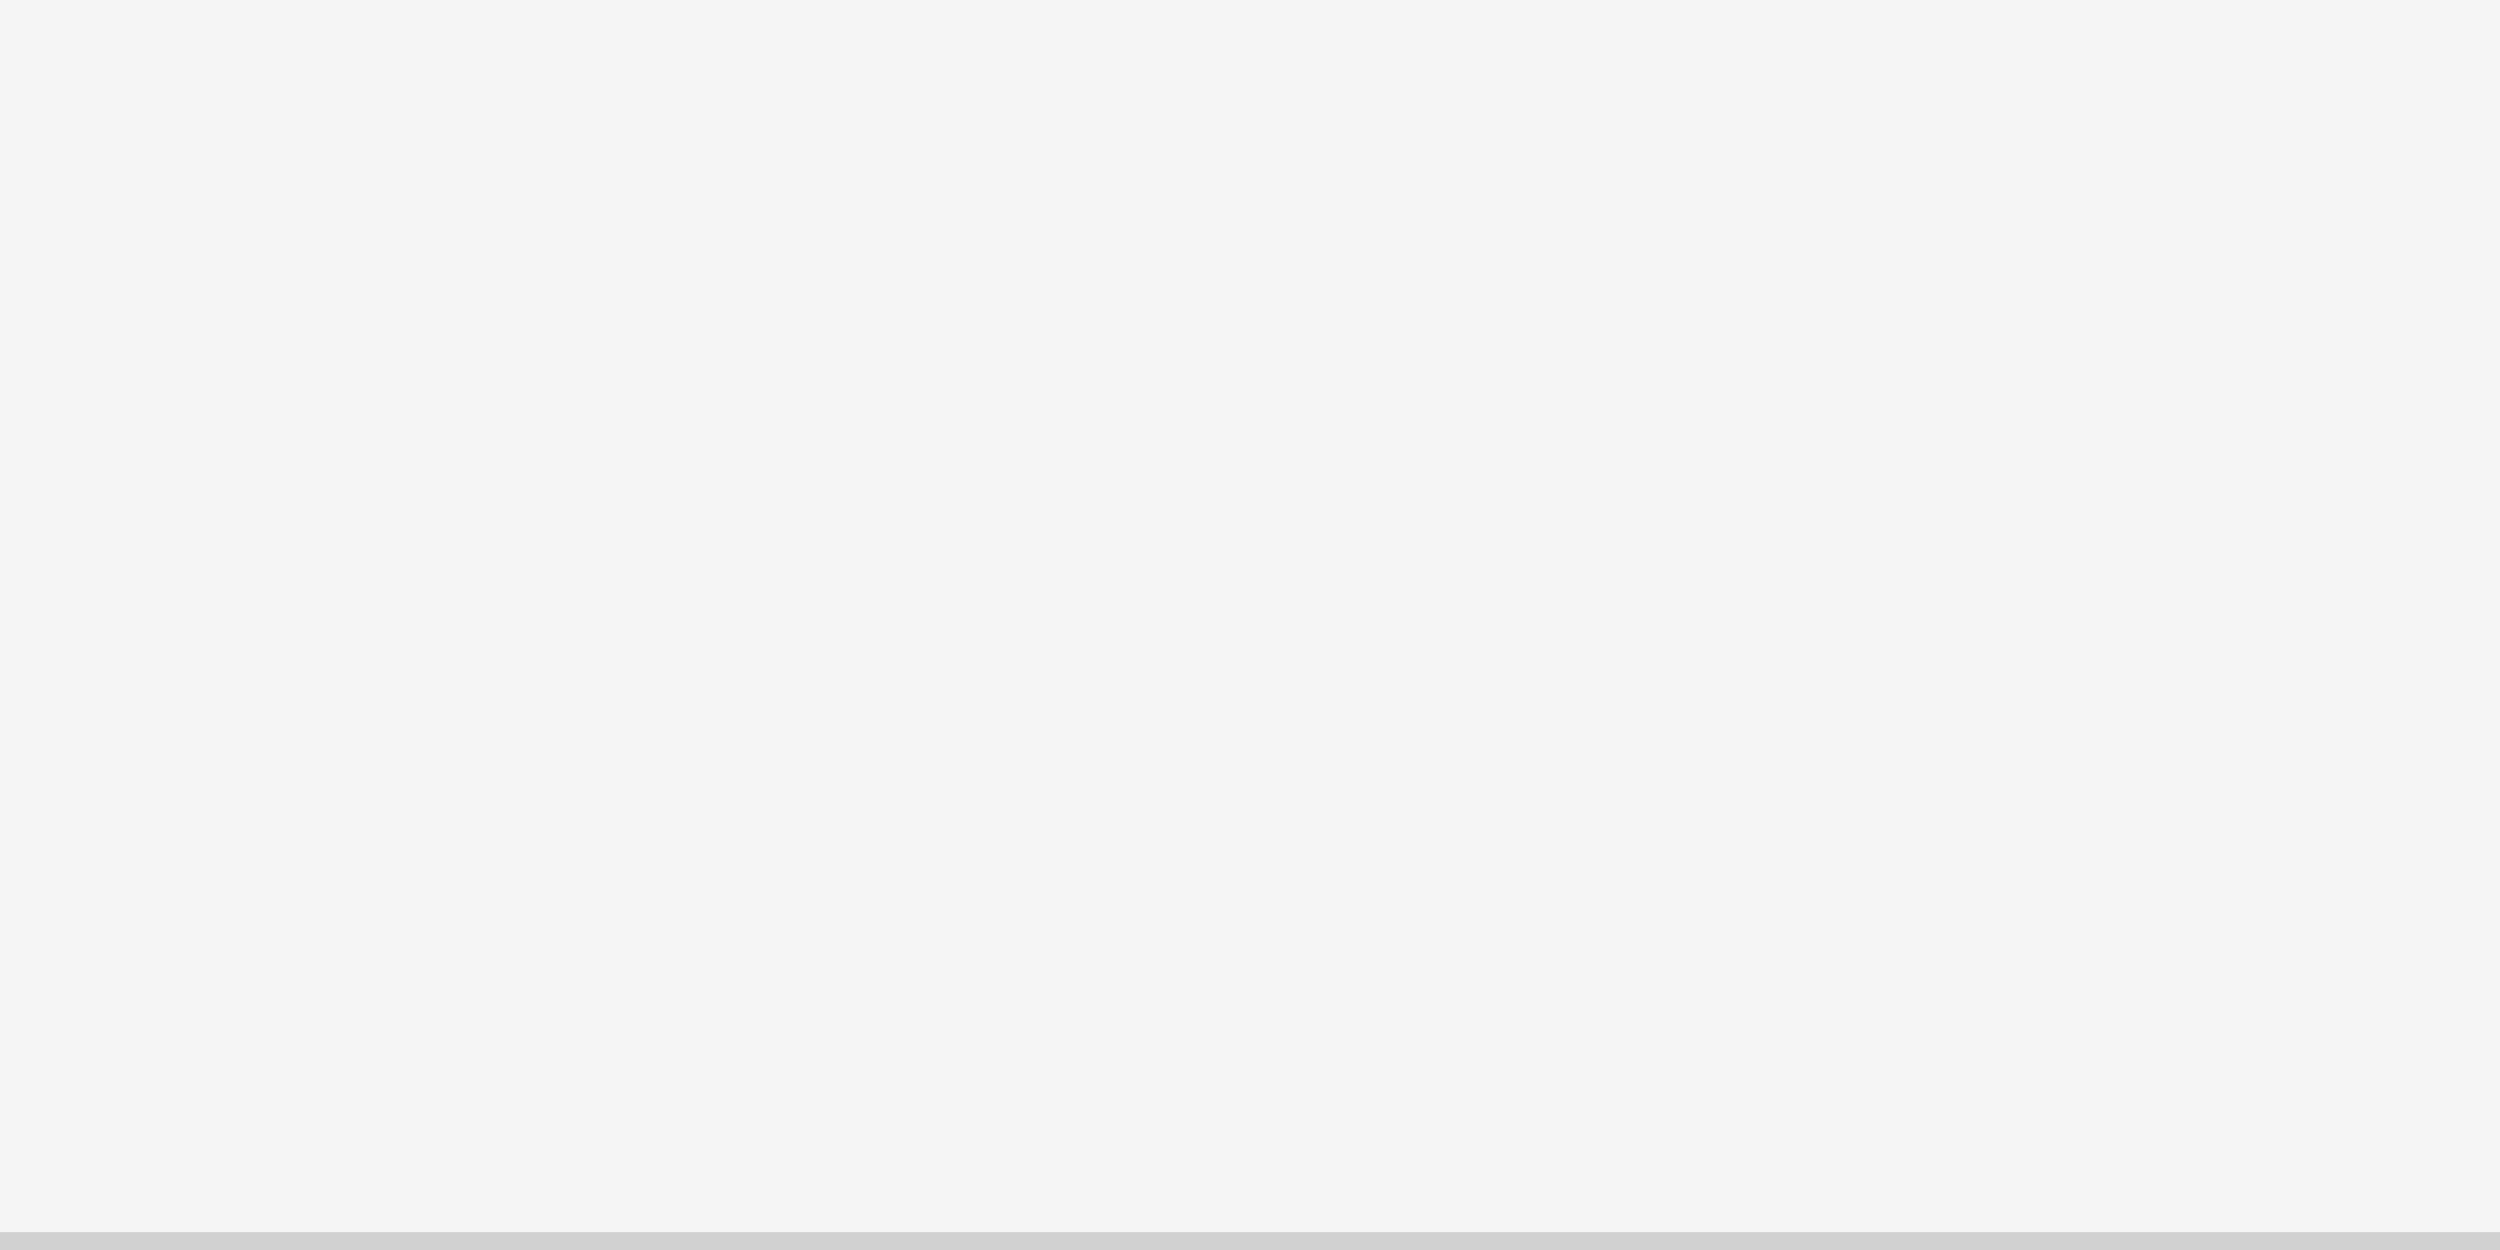
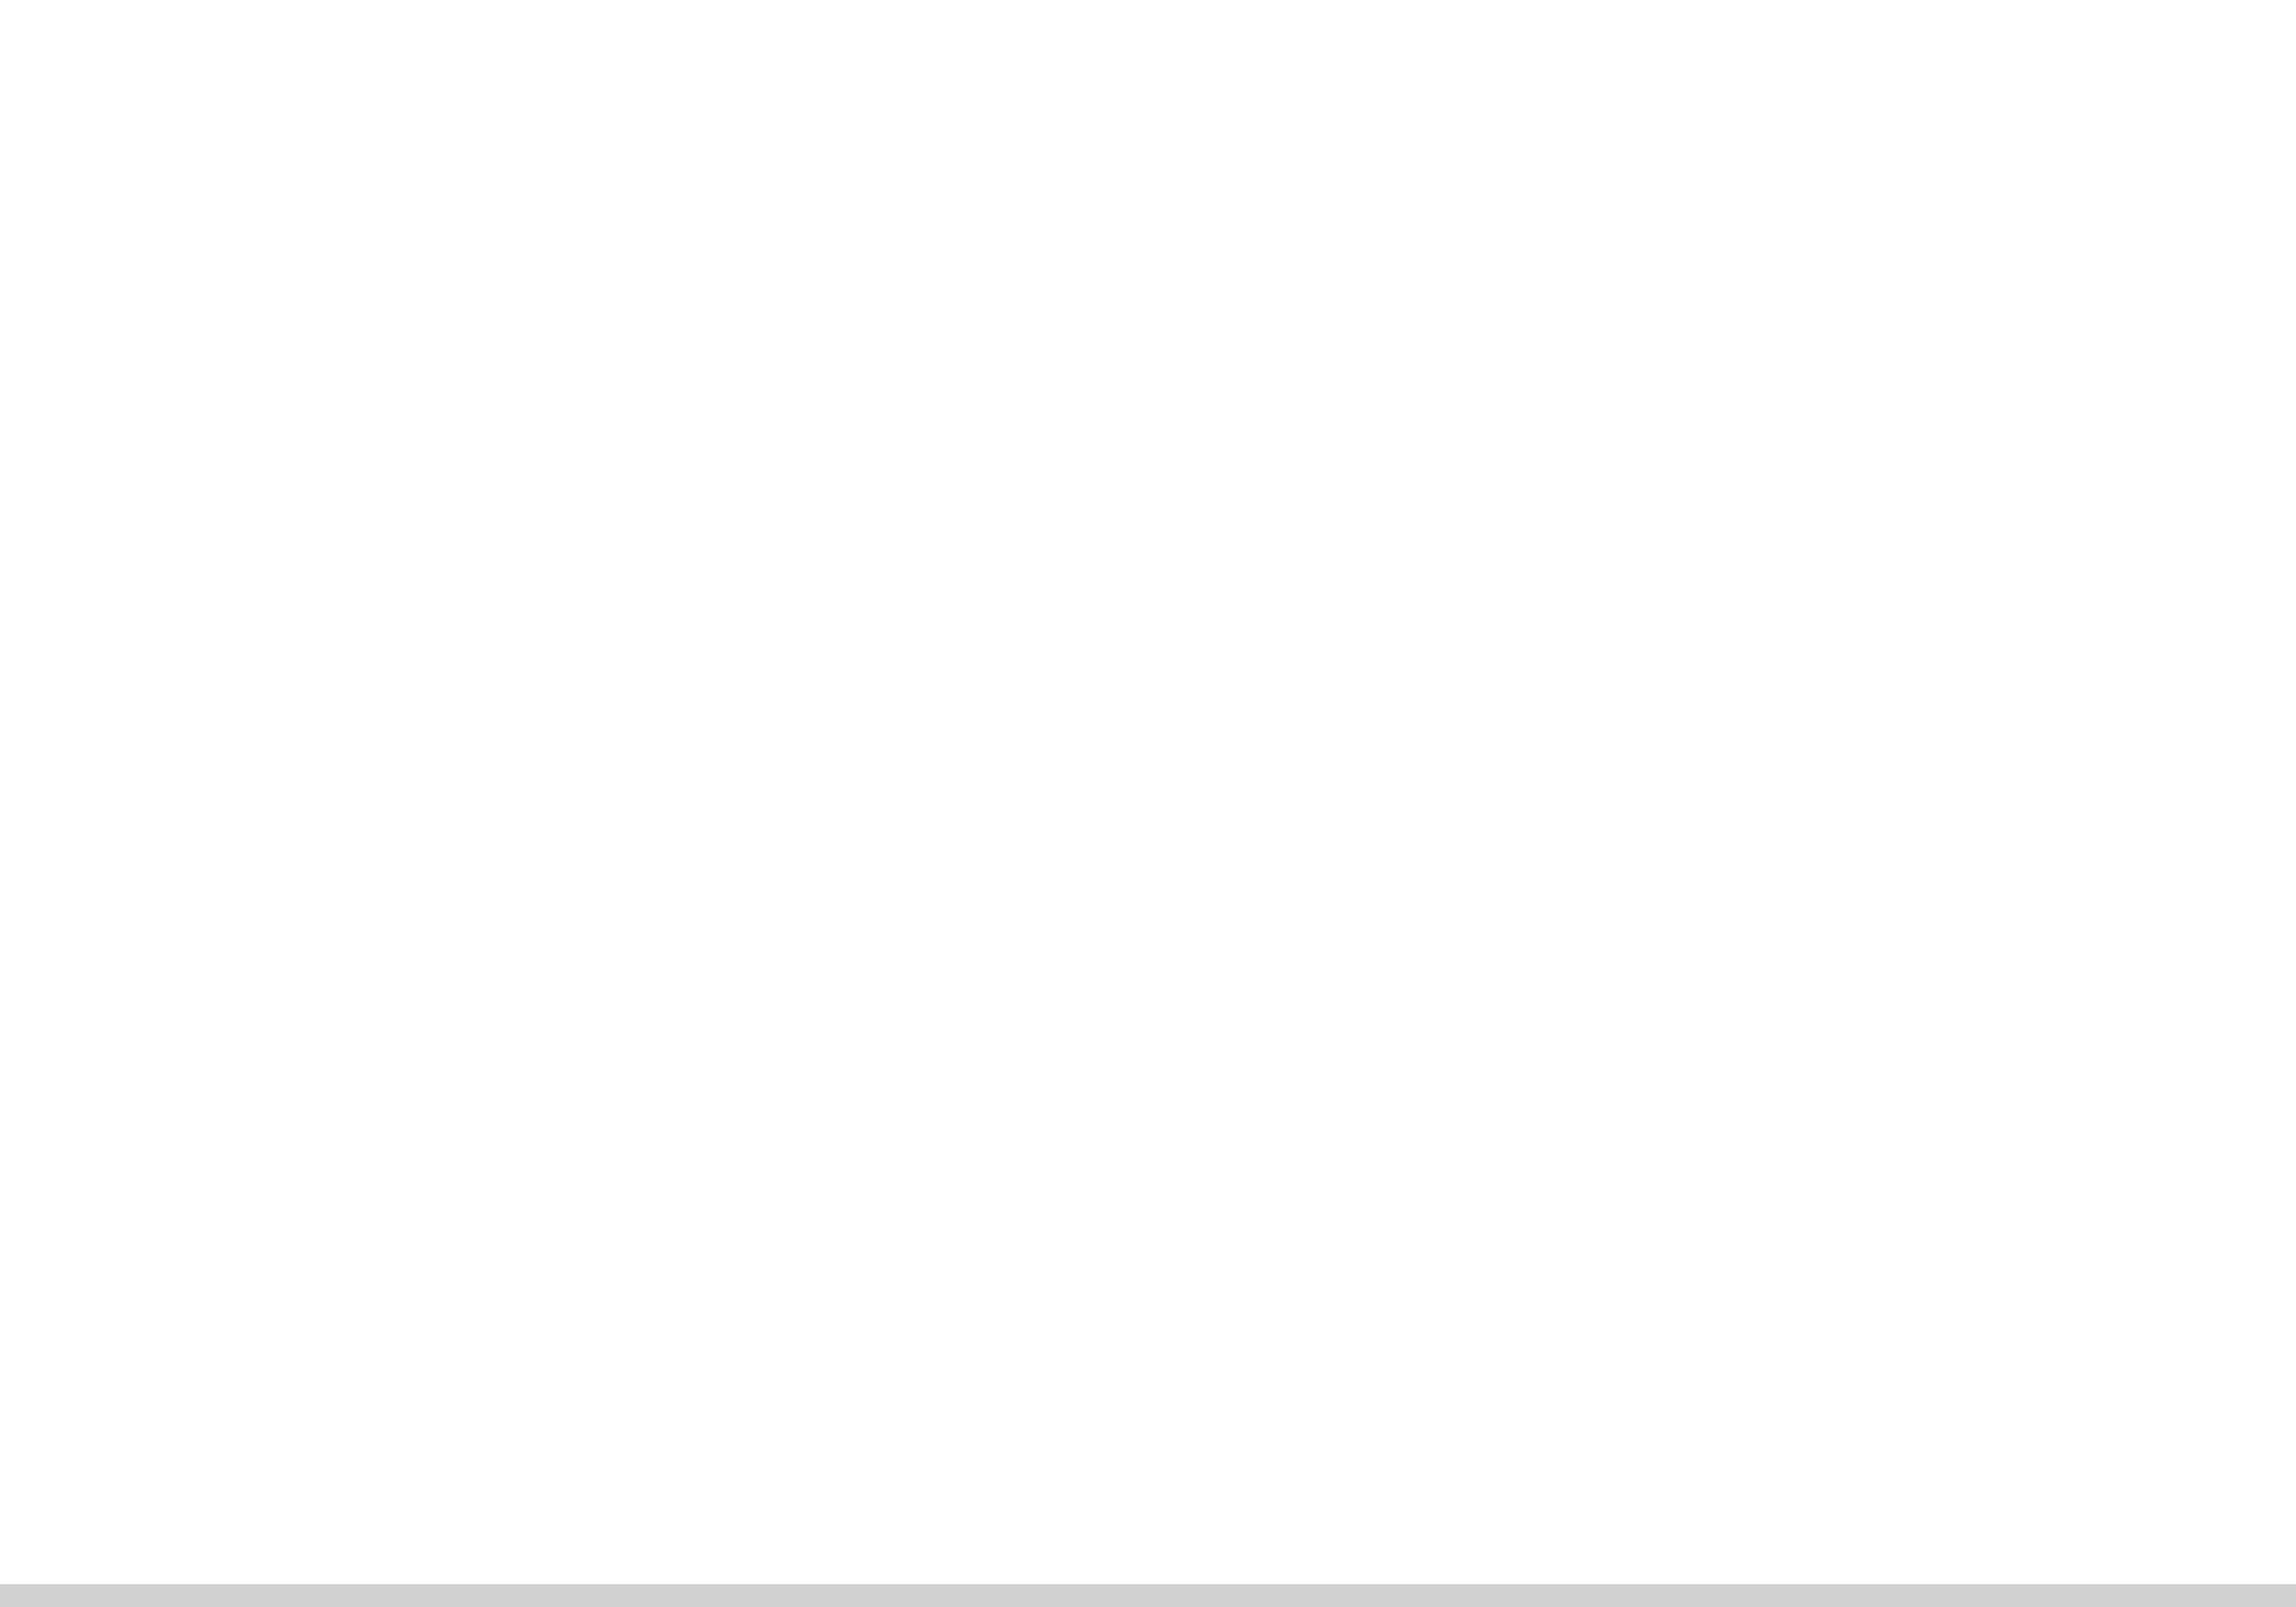
- <svg xmlns="http://www.w3.org/2000/svg" version="1.1" width="140px" height="70px">
-   <g transform="matrix(1 0 0 1 -726 -626 )">
-     <path d="M 726 626  L 866 626  L 866 695  L 726 695  L 726 626  Z " fill-rule="nonzero" fill="#f5f5f5" stroke="none" />
-     <path d="M 866 695.5  L 726 695.5  " stroke-width="1" stroke="#999999" fill="none" stroke-opacity="0.349" />
+ <svg xmlns="http://www.w3.org/2000/svg" version="1.1" width="100px" height="70px">
+   <g transform="matrix(1 0 0 1 -1056 -556 )">
+     <path d="M 1056 556  L 1156 556  L 1156 625  L 1056 625  L 1056 556  Z " fill-rule="nonzero" fill="#ffffff" stroke="none" />
+     <path d="M 1156 625.5  L 1056 625.5  " stroke-width="1" stroke="#999999" fill="none" stroke-opacity="0.349" />
  </g>
</svg>
